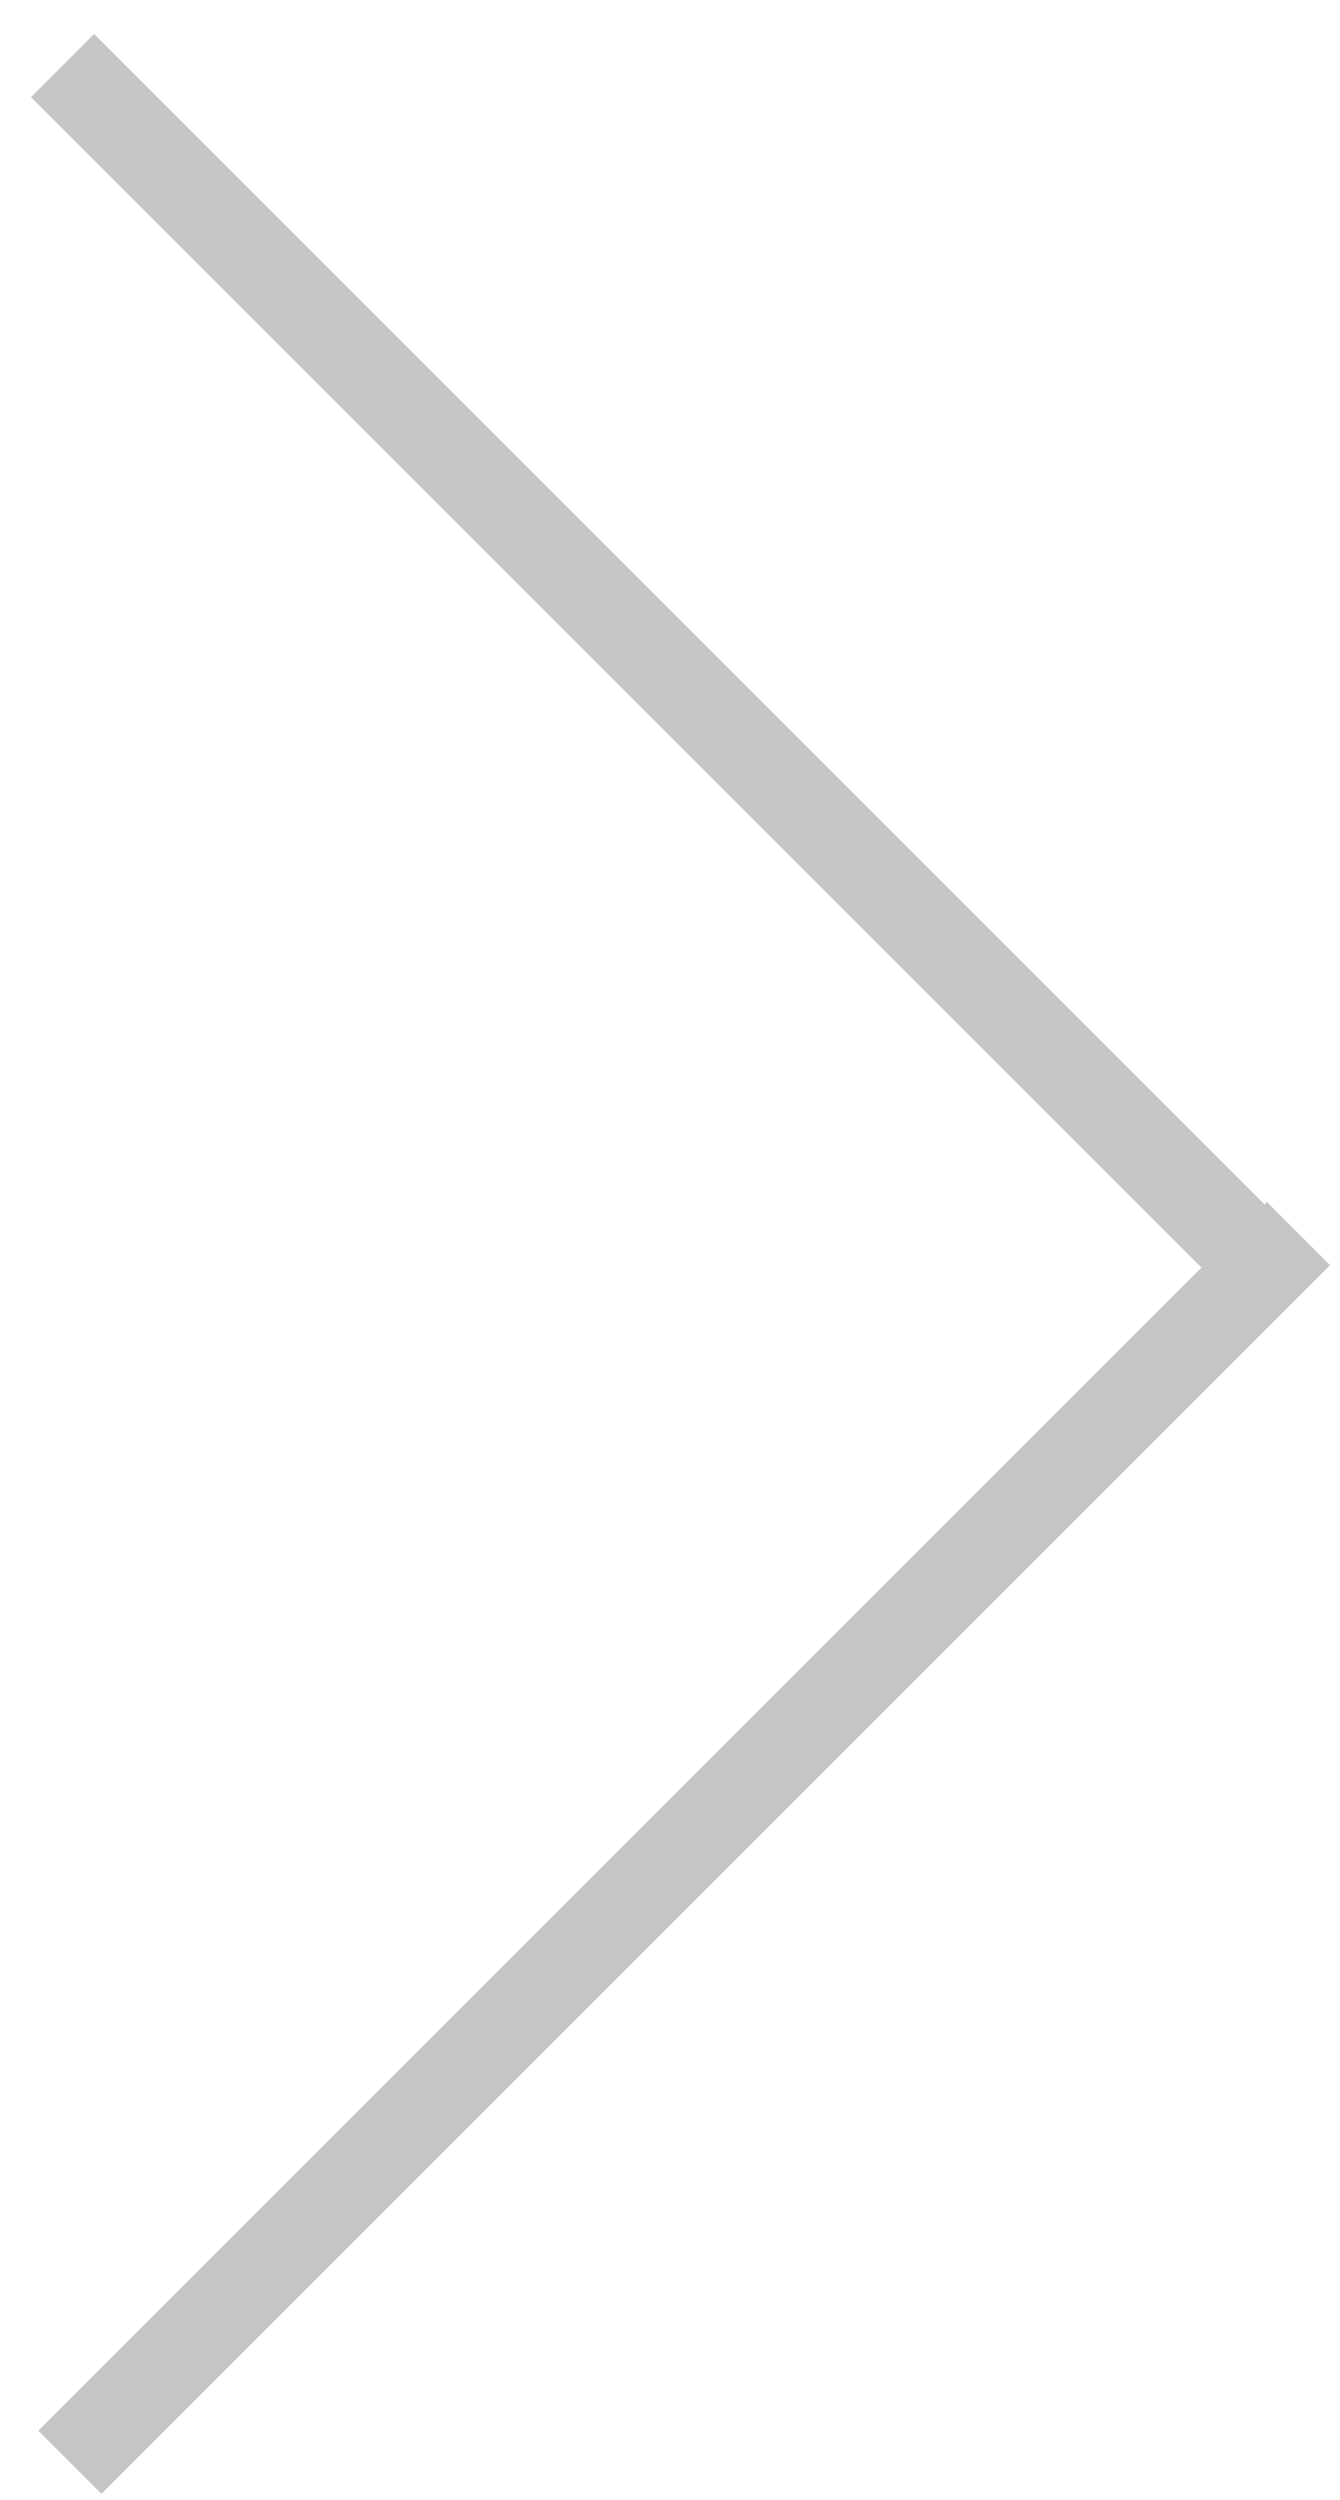
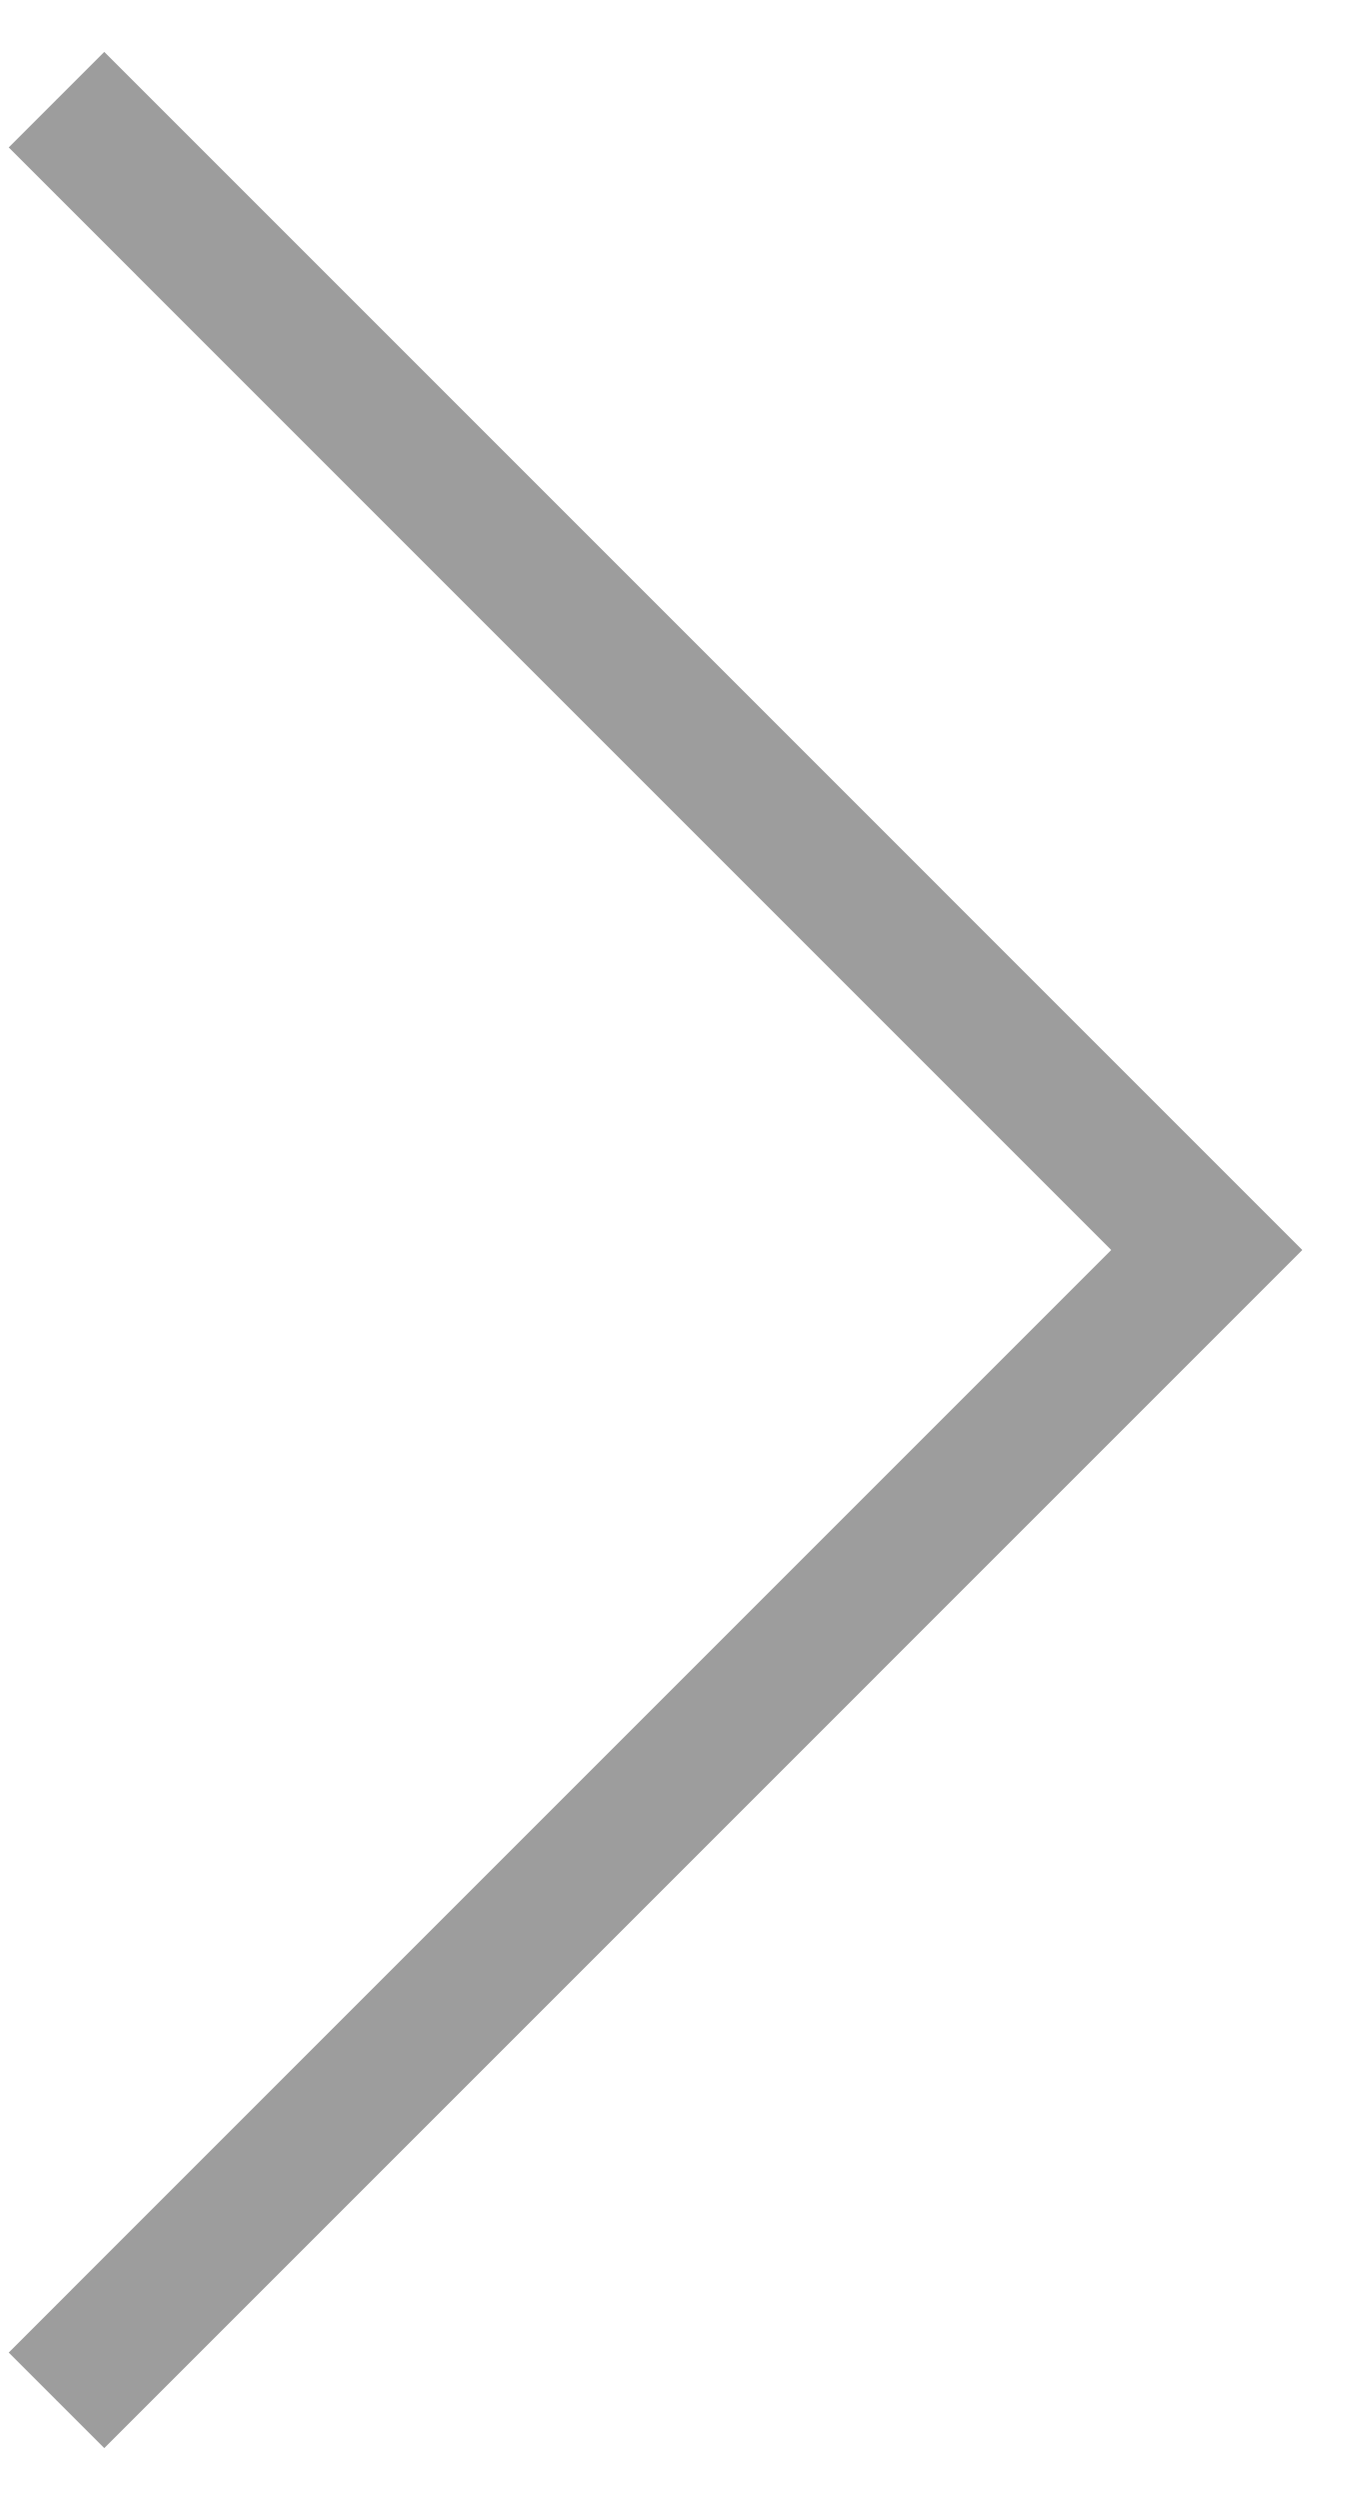
- <svg xmlns="http://www.w3.org/2000/svg" width="30px" height="56px" viewBox="0 0 30 56" version="1.1">
-   <defs />
-   <g id="1.-Main" stroke="none" stroke-width="1" fill="none" fill-rule="evenodd" stroke-linecap="square" opacity="0.3">
-     <g id="delo4-main-2560" transform="translate(-1756, -7519)" stroke="#3C3C3C" stroke-width="2">
-       <g id="screen2-03" transform="translate(-2, 6890)">
-         <g id="Group-13" transform="translate(1762.638, 657.6378) rotate(-315) translate(-1762.638, -657.6378) translate(1742.138, 637.6378)">
-           <path d="M-1.13686838e-13,3.077 L36.923,3.077" id="Line" />
-           <path d="M37.077,39.923 L37.077,3" id="Line" />
-         </g>
-       </g>
-     </g>
-   </g>
+ <svg xmlns="http://www.w3.org/2000/svg" width="20" height="37">
+   <path fill="none" stroke="#3C3C3C" stroke-width="2" d="M17.86 18.5L1.543 2.182M17.86 18.5L1.543 34.818" stroke-linecap="square" opacity=".5" />
</svg>
